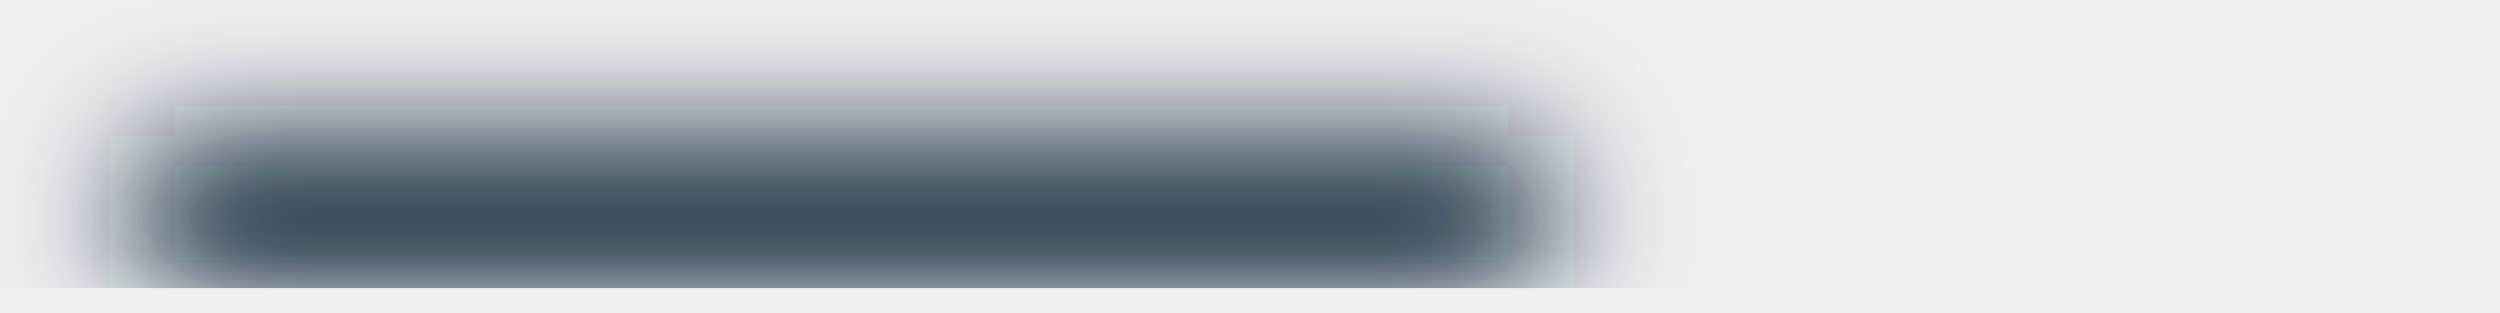
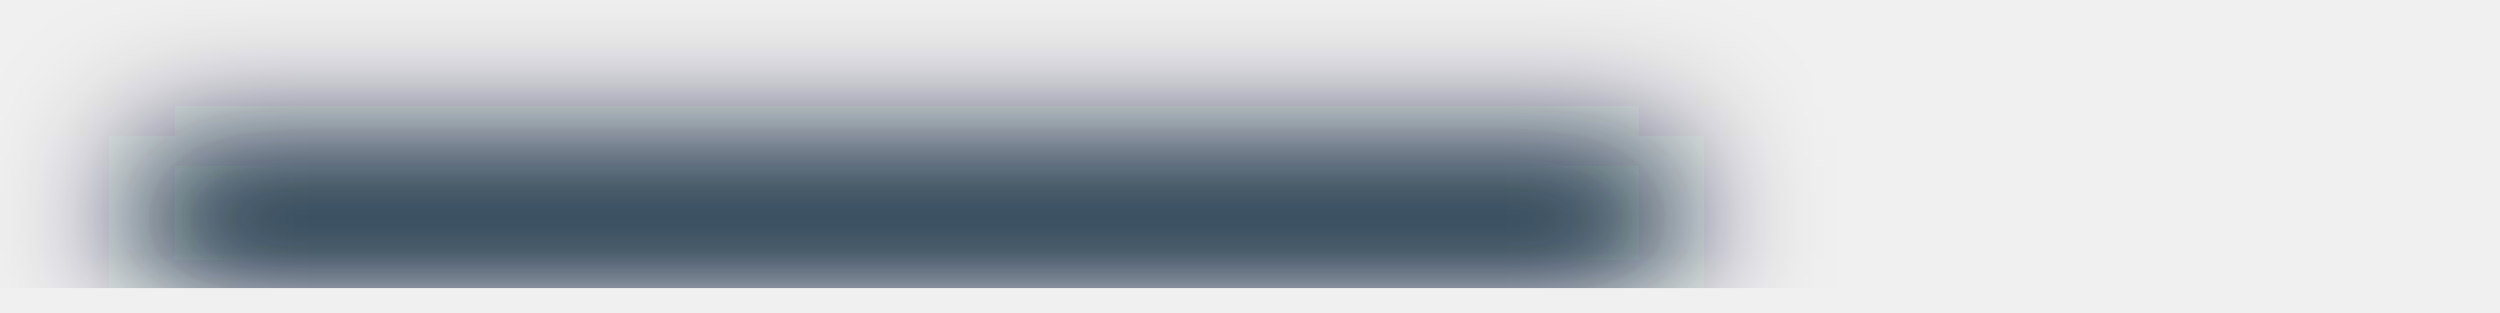
<svg xmlns="http://www.w3.org/2000/svg" width="512" height="64" viewBox="0 0 512 64">
  <defs>
    <filter id="soft" filterUnits="userSpaceOnUse" x="-60" y="-60" width="632" height="184">
      <feGaussianBlur stdDeviation="14.23 13.06" />
    </filter>
    <mask id="cut" maskUnits="userSpaceOnUse" x="0" y="0" width="512" height="64">
      <rect width="512" height="59" fill="#fff" />
    </mask>
  </defs>
  <g mask="url(#cut)">
-     <rect x="29.08" y="28.05" width="286.50" height="40.95" fill="#021931" fill-opacity="0.893" filter="url(#soft)" />
+     <rect x="29.08" y="28.05" width="313.25" height="40.95" fill="#021931" fill-opacity="0.893" filter="url(#soft)" />
  </g>
</svg>
